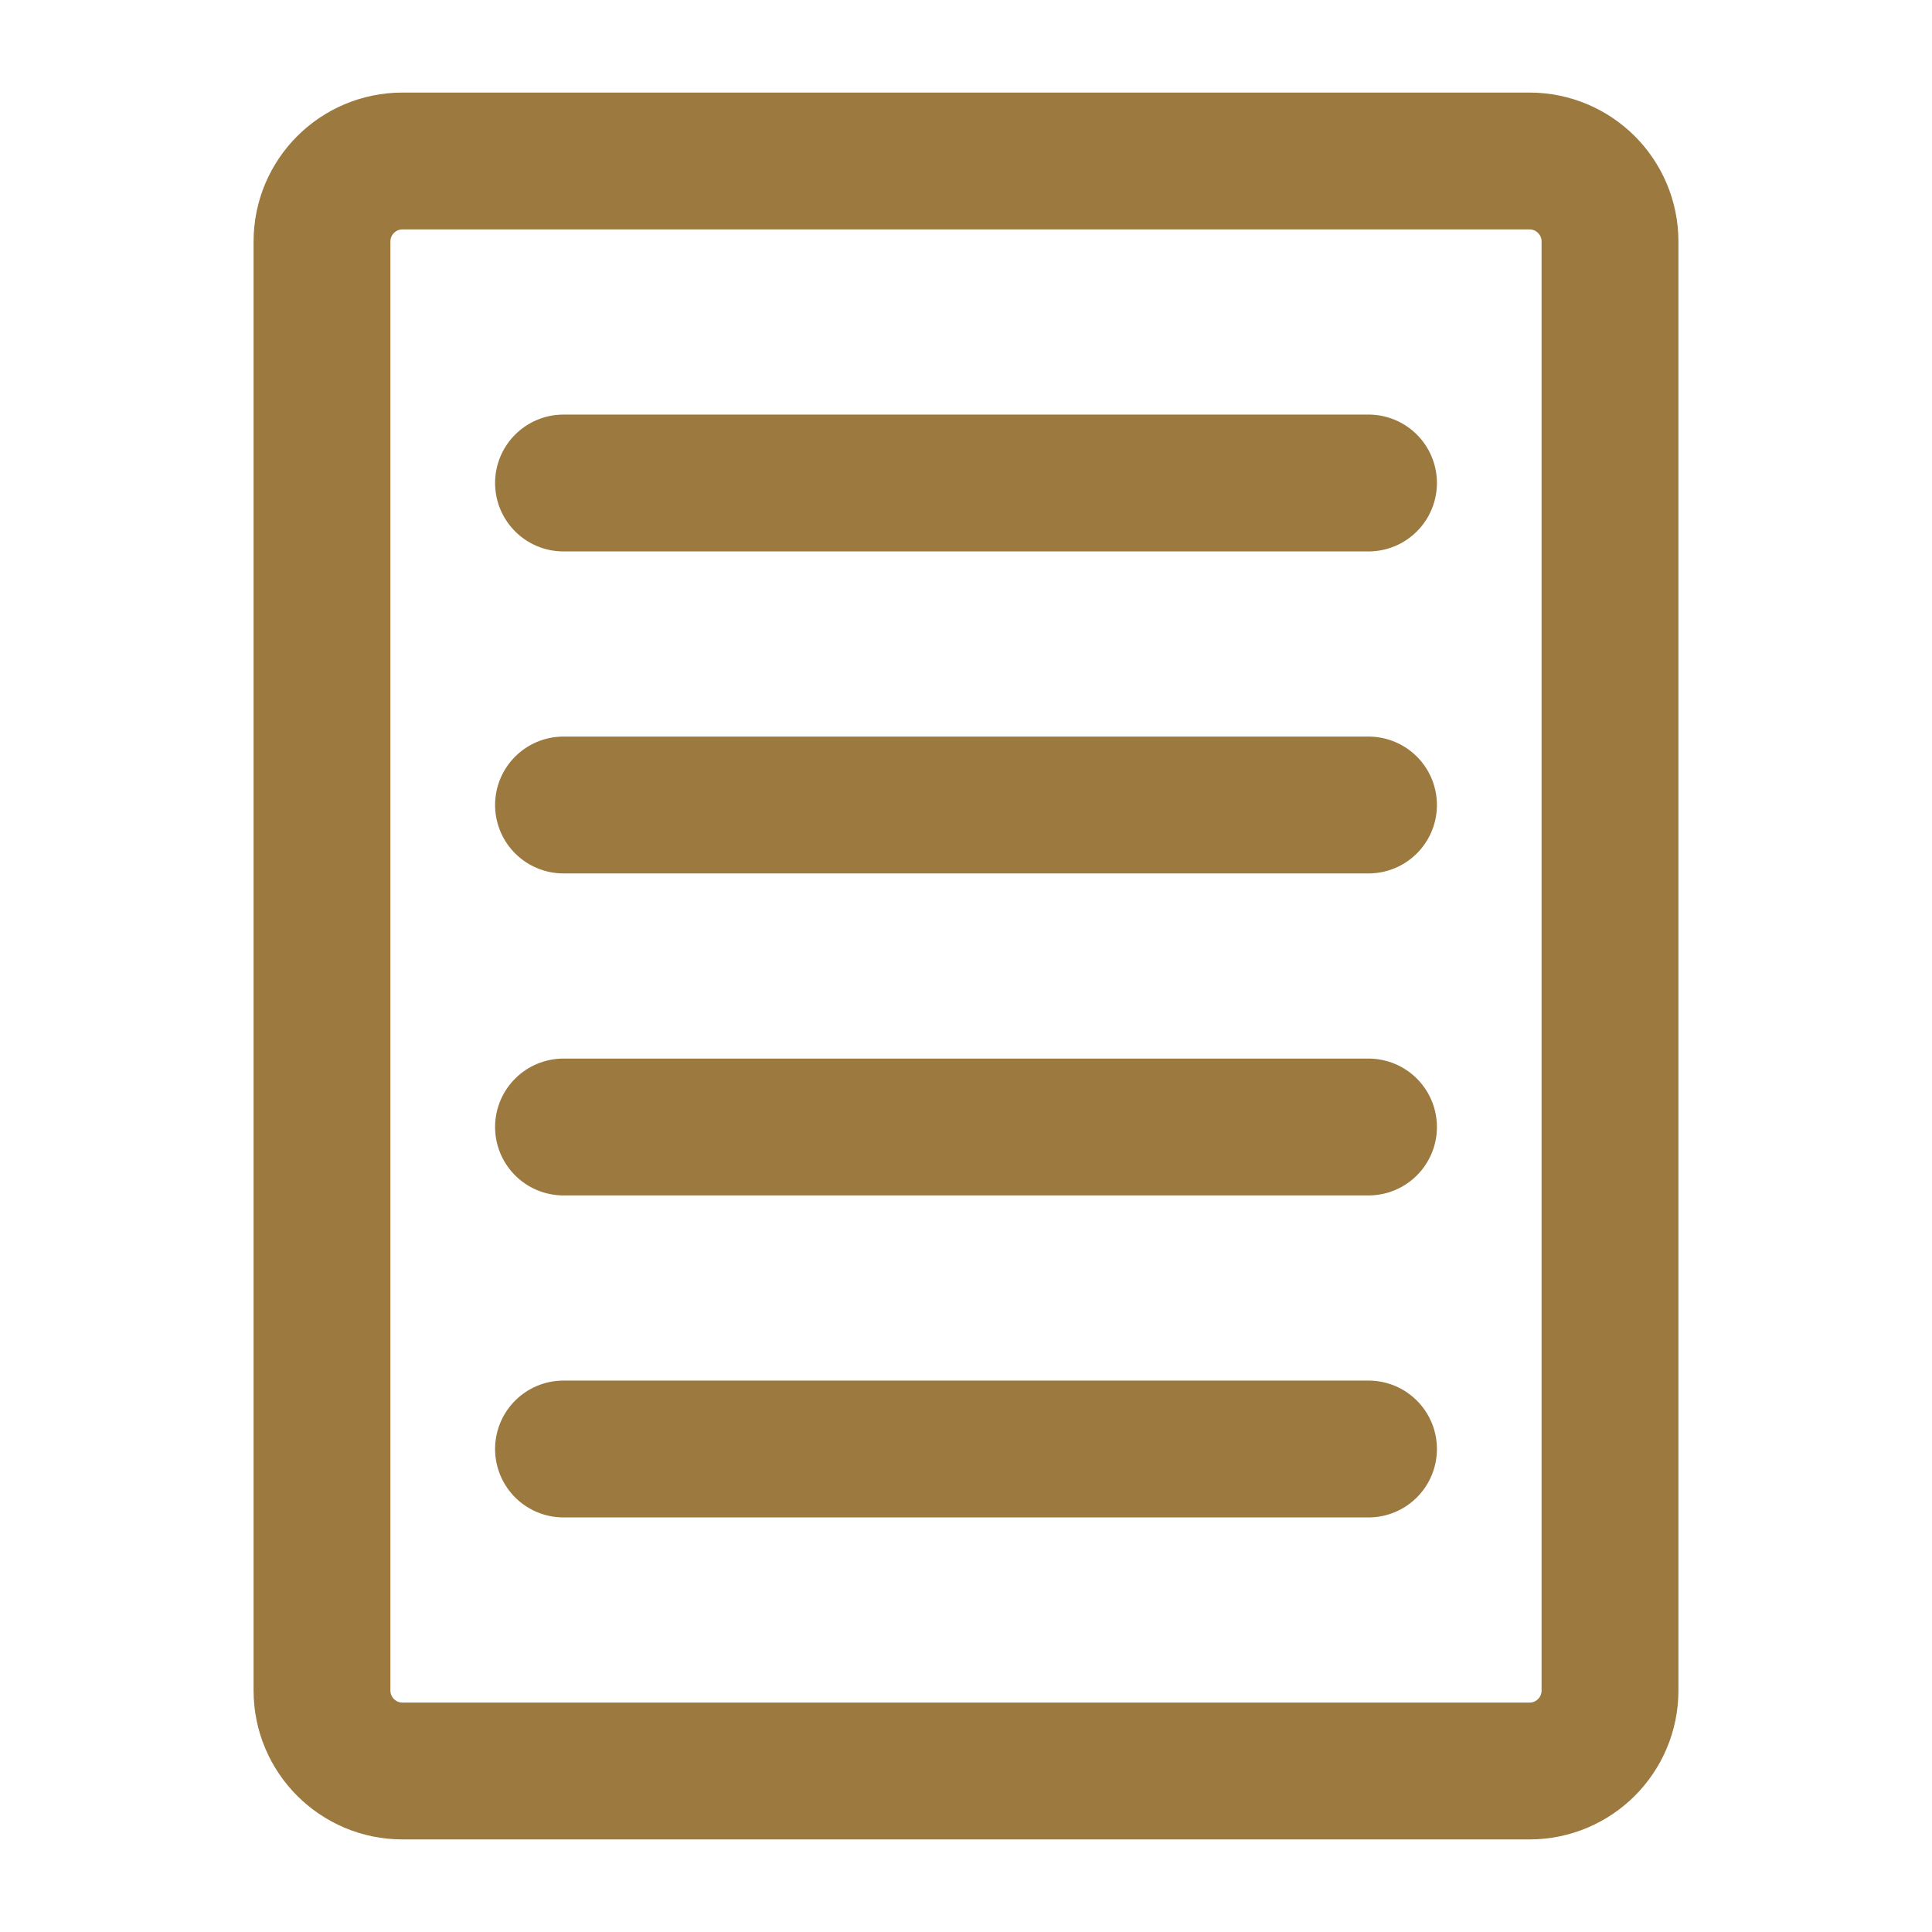
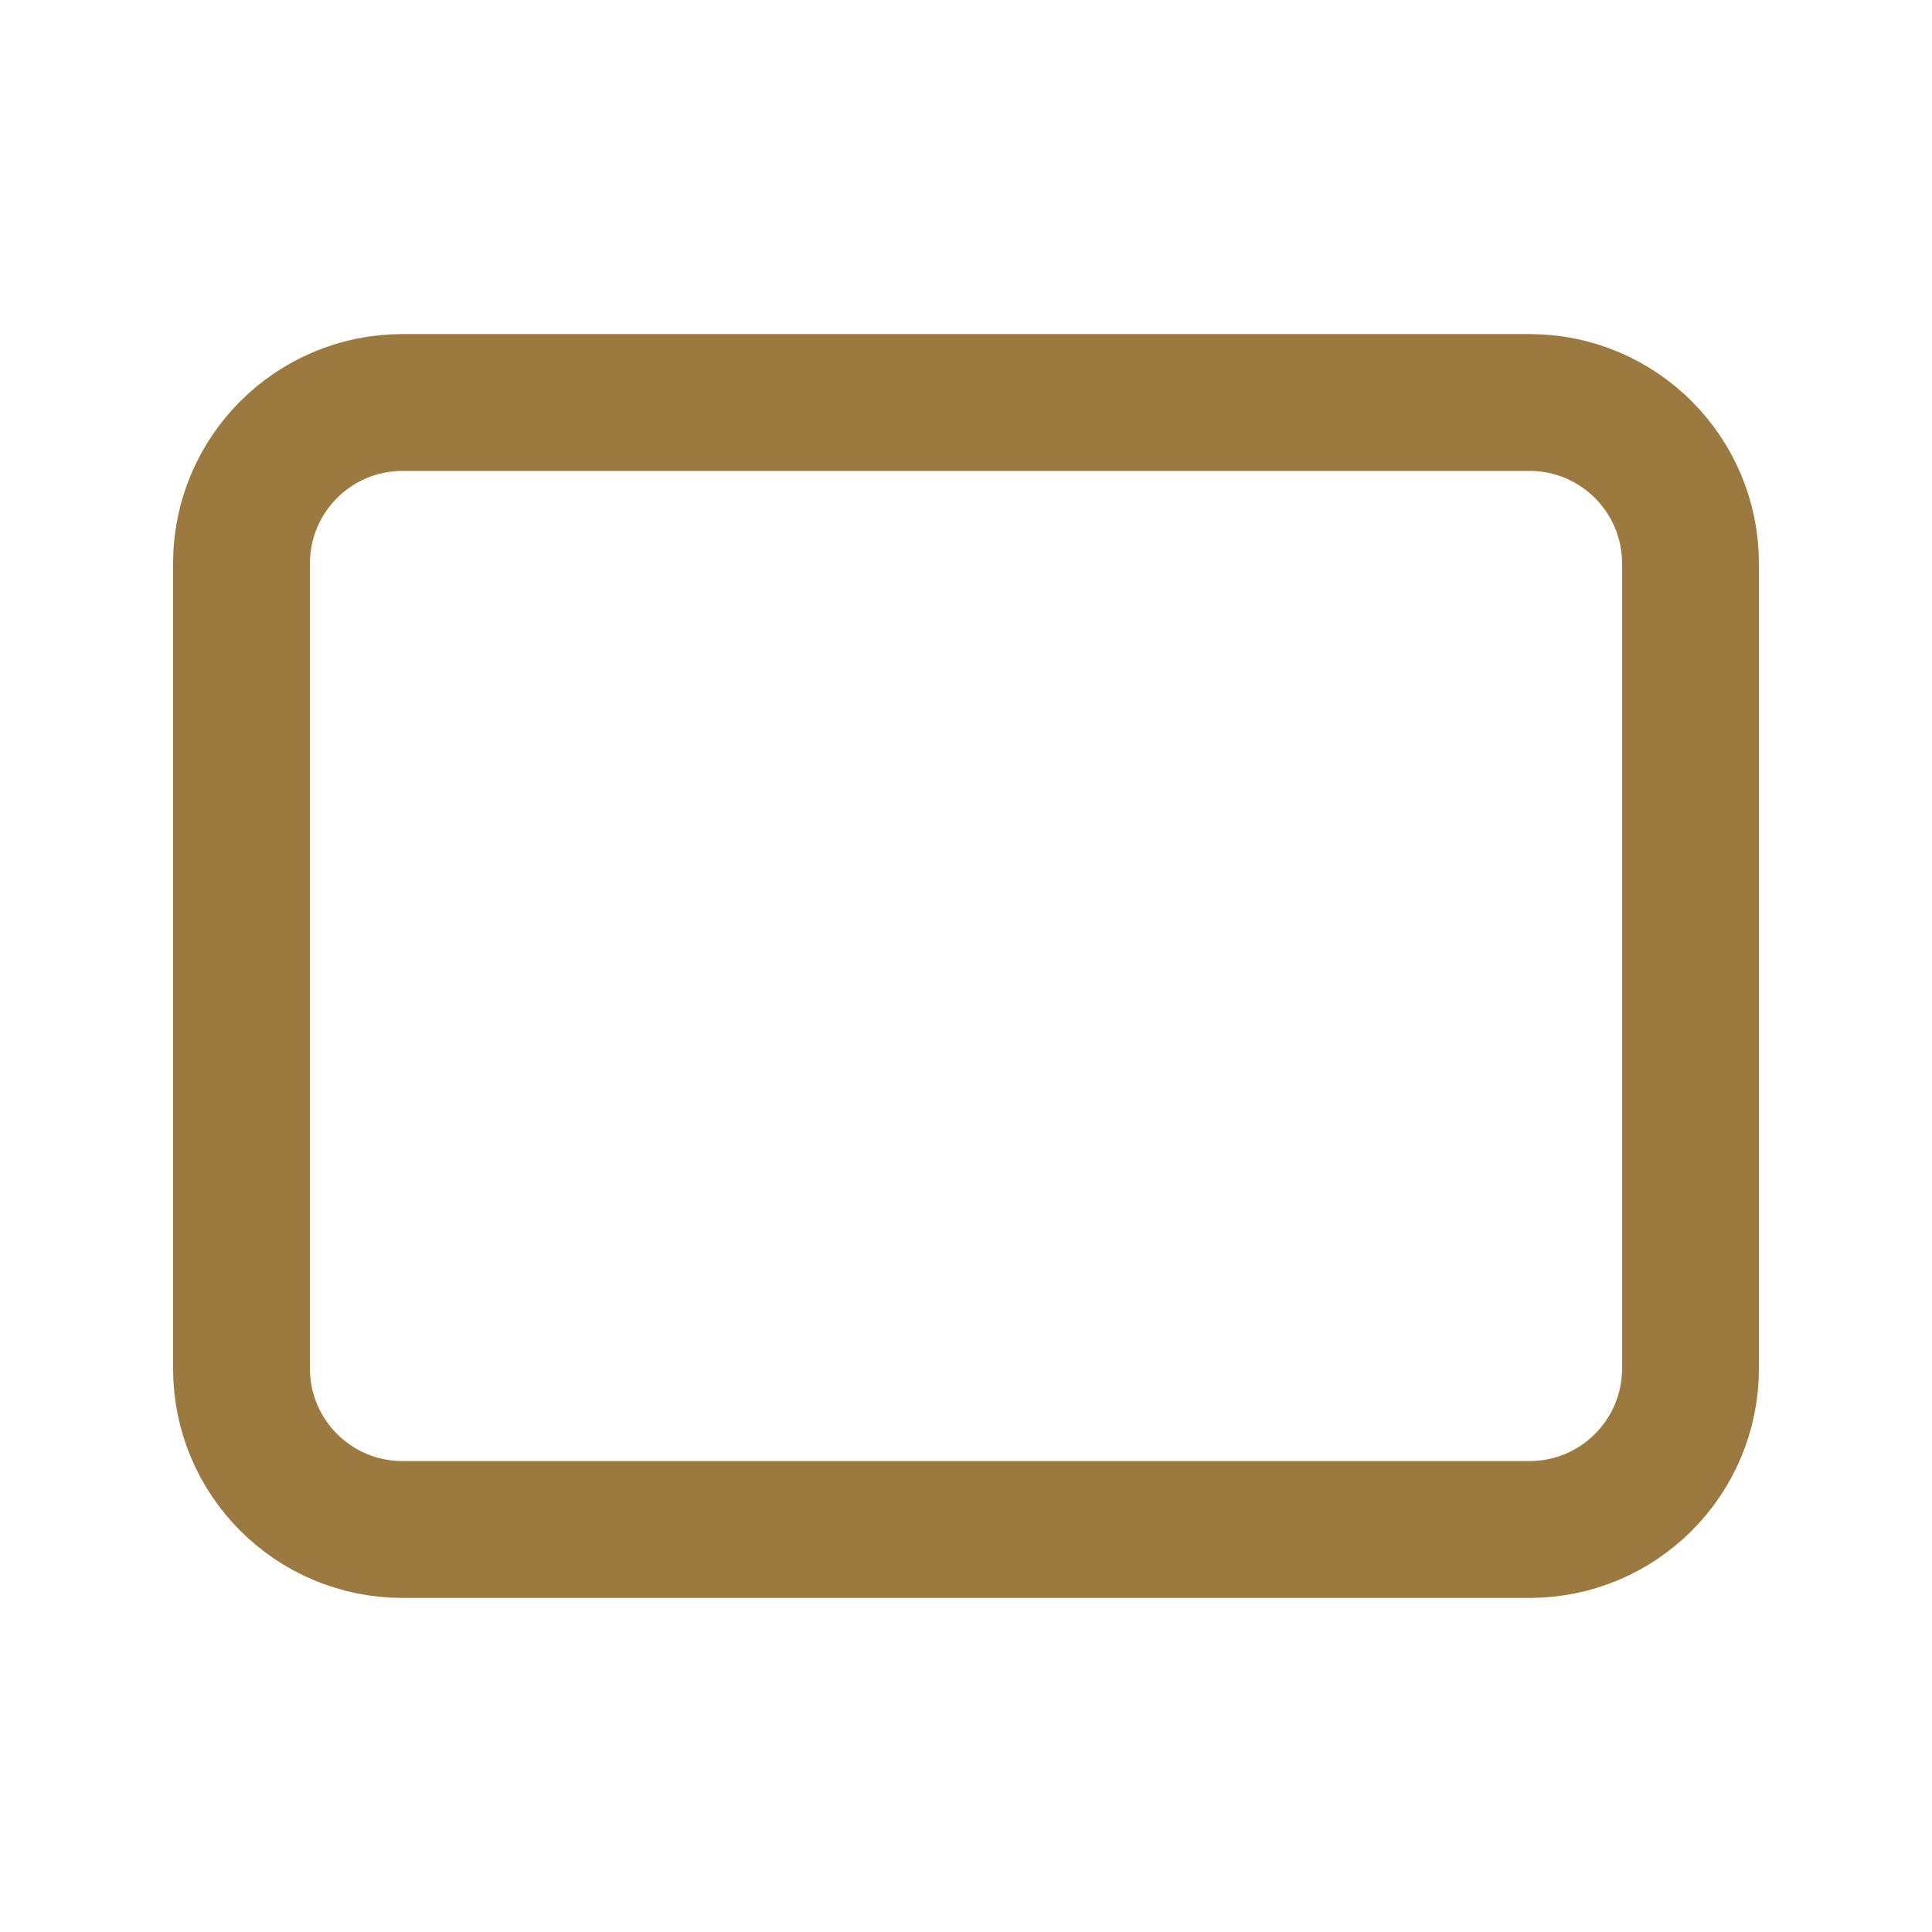
<svg xmlns="http://www.w3.org/2000/svg" viewBox="0 0 24 24" fill="none" stroke="#9B793F" stroke-width="1.7" stroke-linecap="round" stroke-linejoin="round">
-   <rect x="4" y="2" width="16" height="20" rx="1" />
-   <path d="M7 6h10M7 10h10M7 14h10M7 18h10" />
+   <rect x="3" y="5" width="18" height="14" rx="2" />
</svg>
